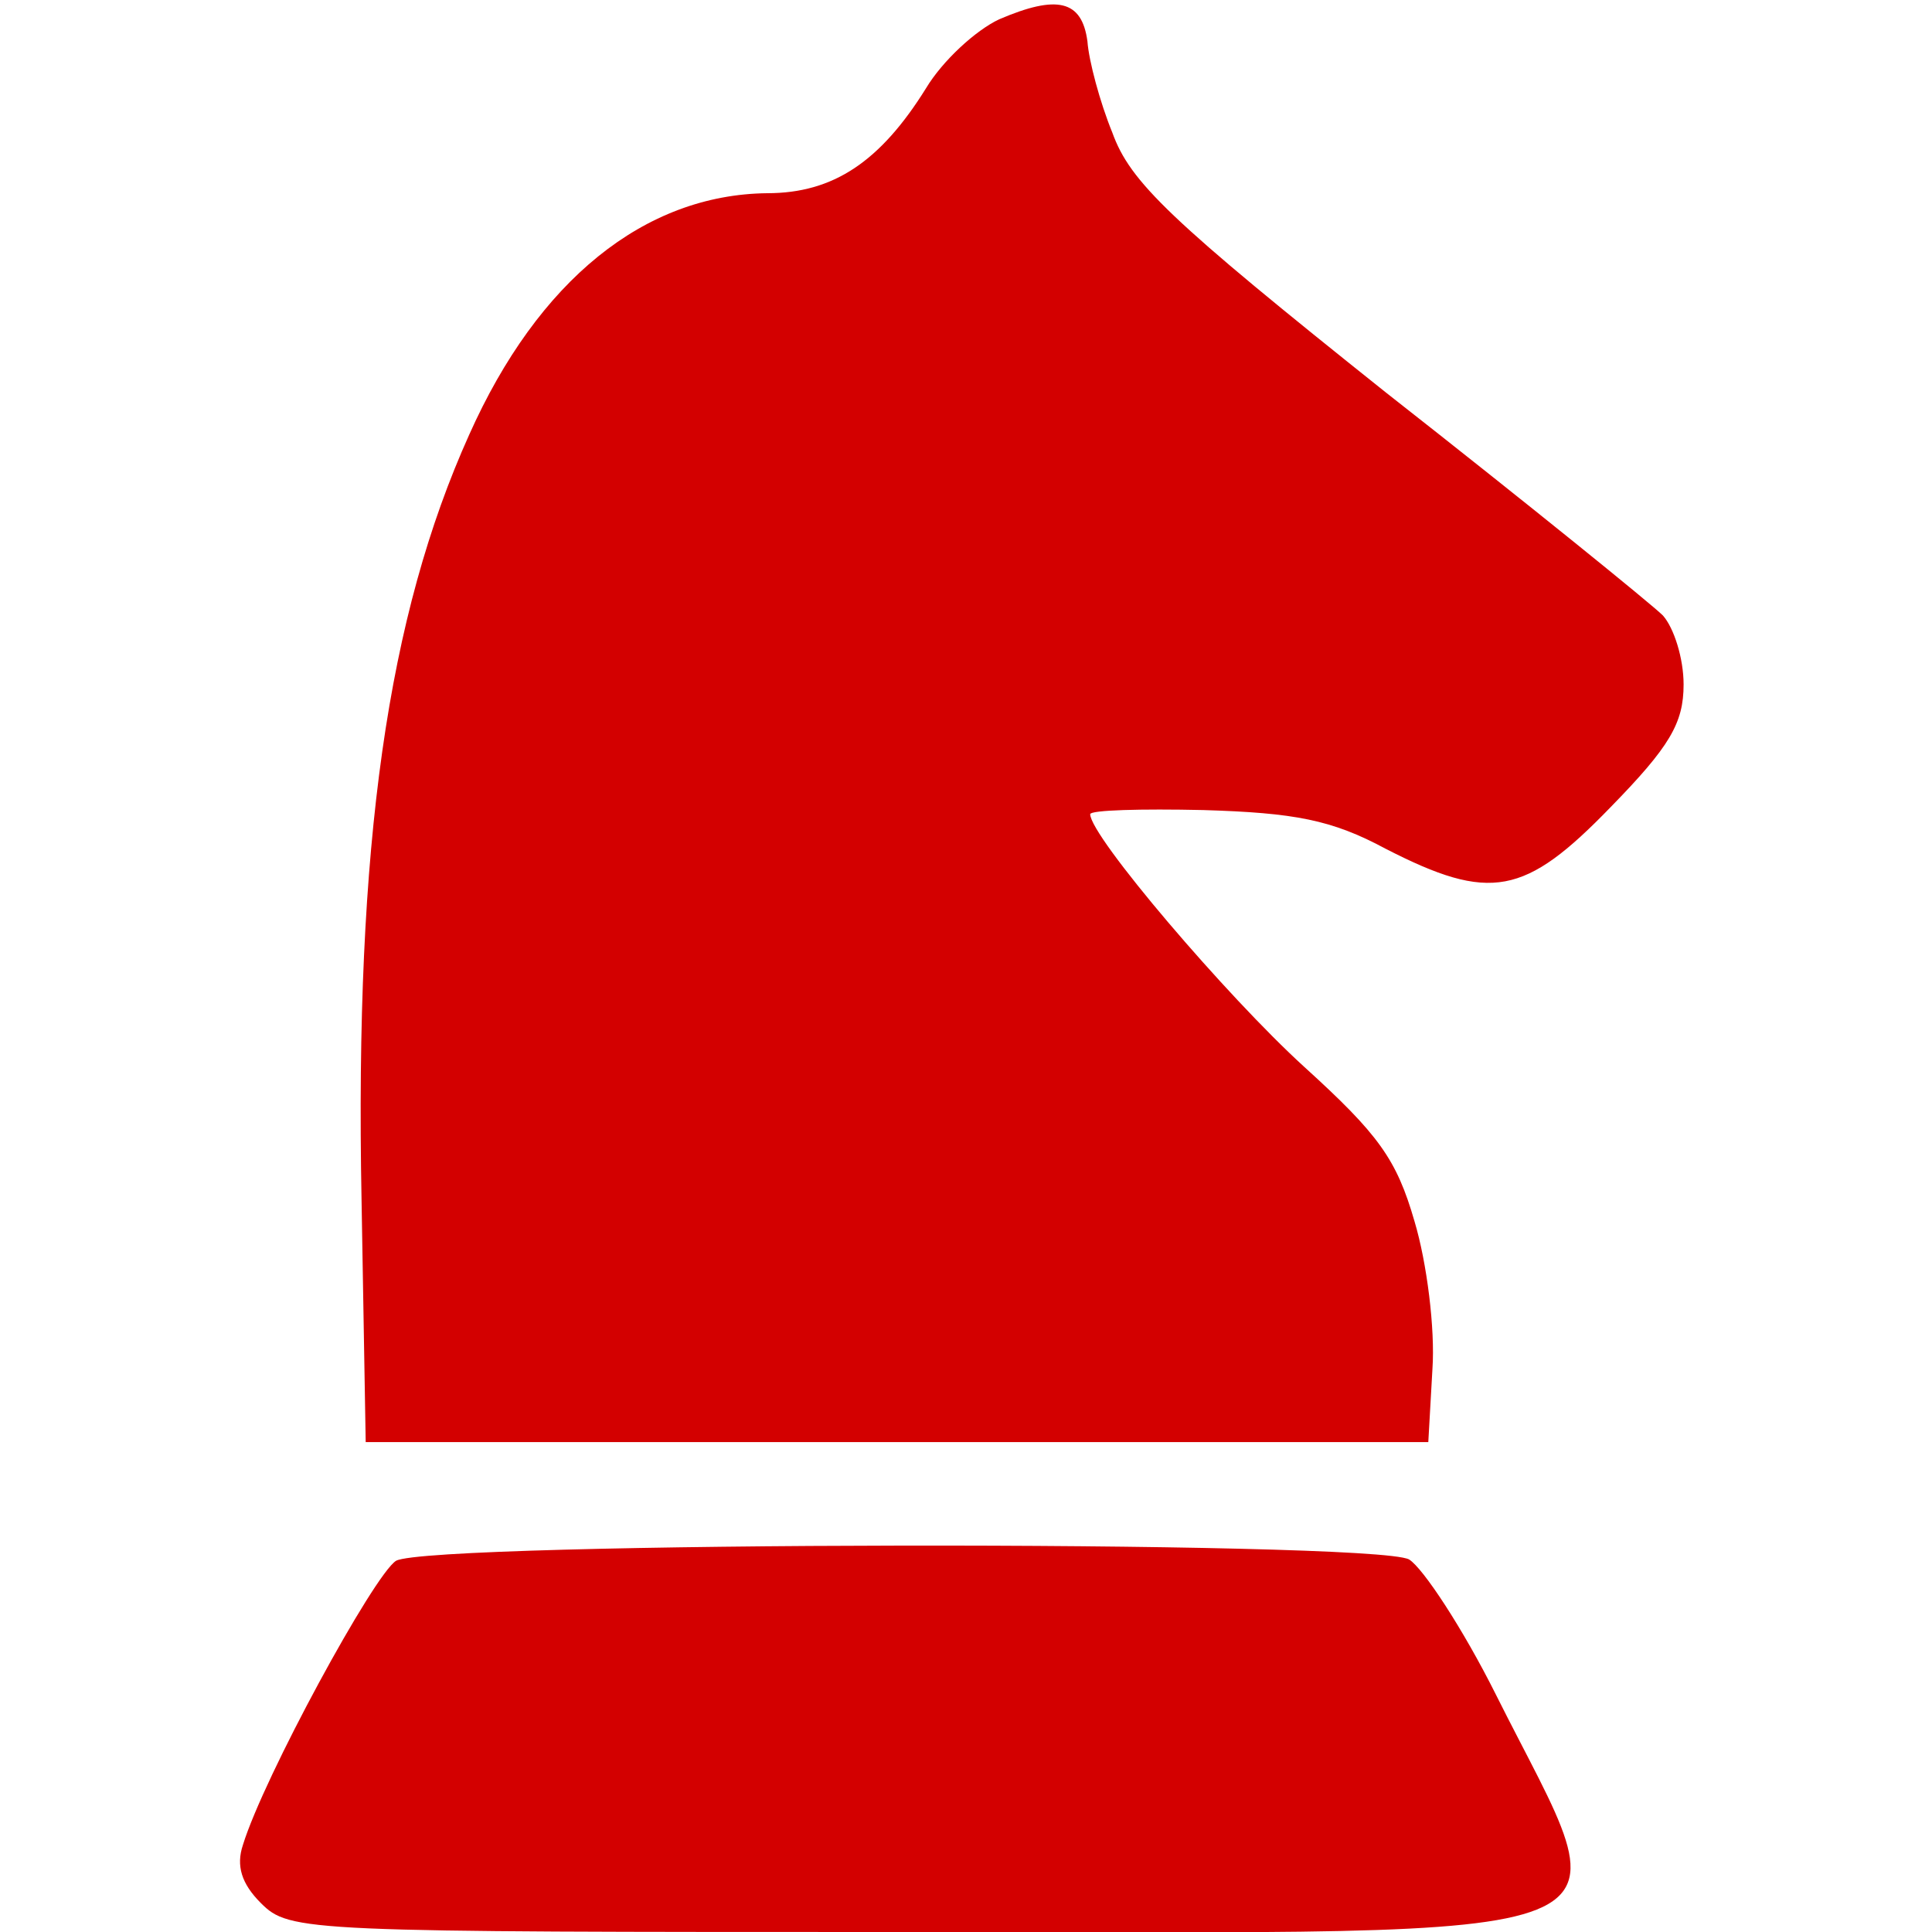
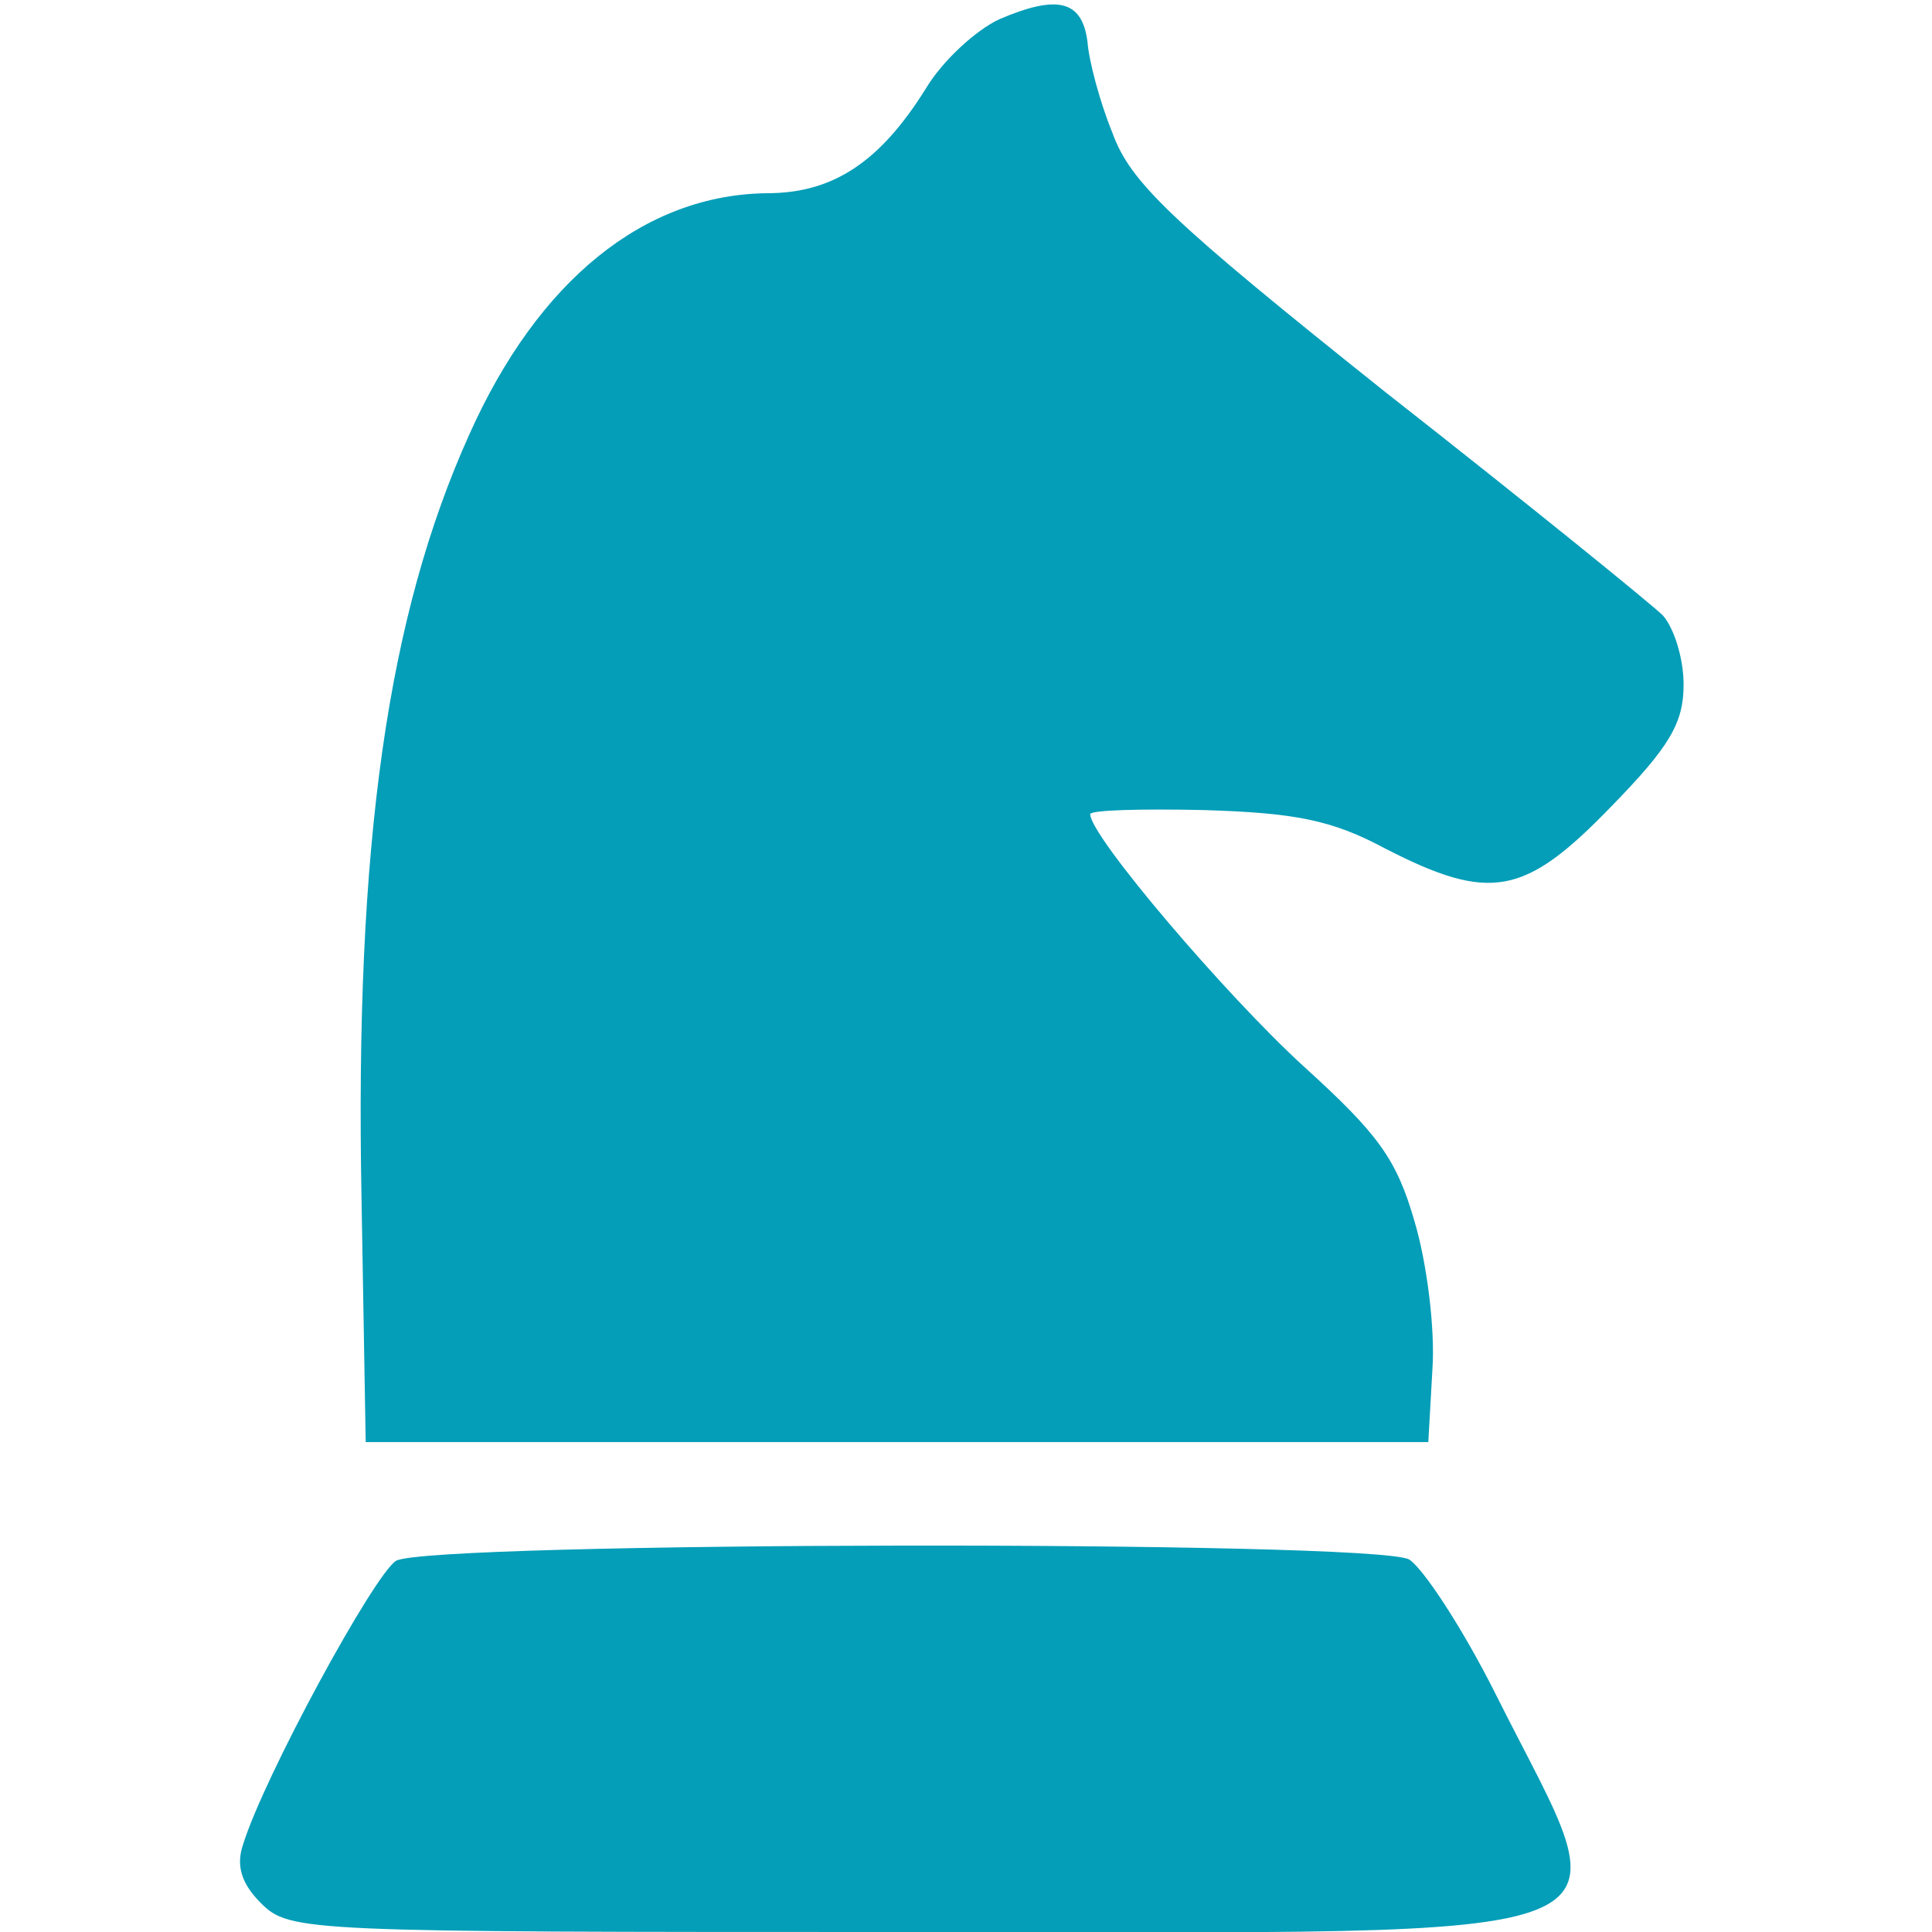
<svg xmlns="http://www.w3.org/2000/svg" version="1.0" width="140pt" height="140pt" viewBox="0 0 140 140" preserveAspectRatio="xMidYMid meet">
  <g transform="translate(0,140) scale(0.1,-0.1)" fill="#000000" stroke="none">
-     <path fill="#d30000" d="M724 1386 c-17 -8 -41 -30 -53 -50 -33 -53 -67 -76 -115 -76 -89 -1 -166 -63 -216 -175 -59 -131 -83 -296 -78 -555 l3 -175 385 0 385 0 3 53 c2 29 -4 77 -13 107 -13 45 -26 63 -80 112 -56 51 -155 167 -155 183 0 3 37 4 82 3 66 -2 93 -7 132 -28 76 -39 101 -34 163 30 43 44 53 61 53 89 0 19 -7 41 -15 50 -8 8 -98 81 -200 161 -158 126 -186 153 -199 189 -9 22 -17 52 -18 66 -4 30 -22 34 -64 16z" />
-     <path fill="#d30000" d="M287 269 c-16 -10 -96 -157 -111 -206 -5 -15 -1 -28 13 -42 21 -21 31 -21 469 -21 554 0 519 -14 426 172 -24 48 -53 92 -63 98 -27 14 -709 13 -734 -1z" />
+     <path fill="#049eb8" d="M724 1386 c-17 -8 -41 -30 -53 -50 -33 -53 -67 -76 -115 -76 -89 -1 -166 -63 -216 -175 -59 -131 -83 -296 -78 -555 l3 -175 385 0 385 0 3 53 c2 29 -4 77 -13 107 -13 45 -26 63 -80 112 -56 51 -155 167 -155 183 0 3 37 4 82 3 66 -2 93 -7 132 -28 76 -39 101 -34 163 30 43 44 53 61 53 89 0 19 -7 41 -15 50 -8 8 -98 81 -200 161 -158 126 -186 153 -199 189 -9 22 -17 52 -18 66 -4 30 -22 34 -64 16z" />
+     <path fill="#049eb8" d="M287 269 c-16 -10 -96 -157 -111 -206 -5 -15 -1 -28 13 -42 21 -21 31 -21 469 -21 554 0 519 -14 426 172 -24 48 -53 92 -63 98 -27 14 -709 13 -734 -1z" />
  </g>
</svg>
